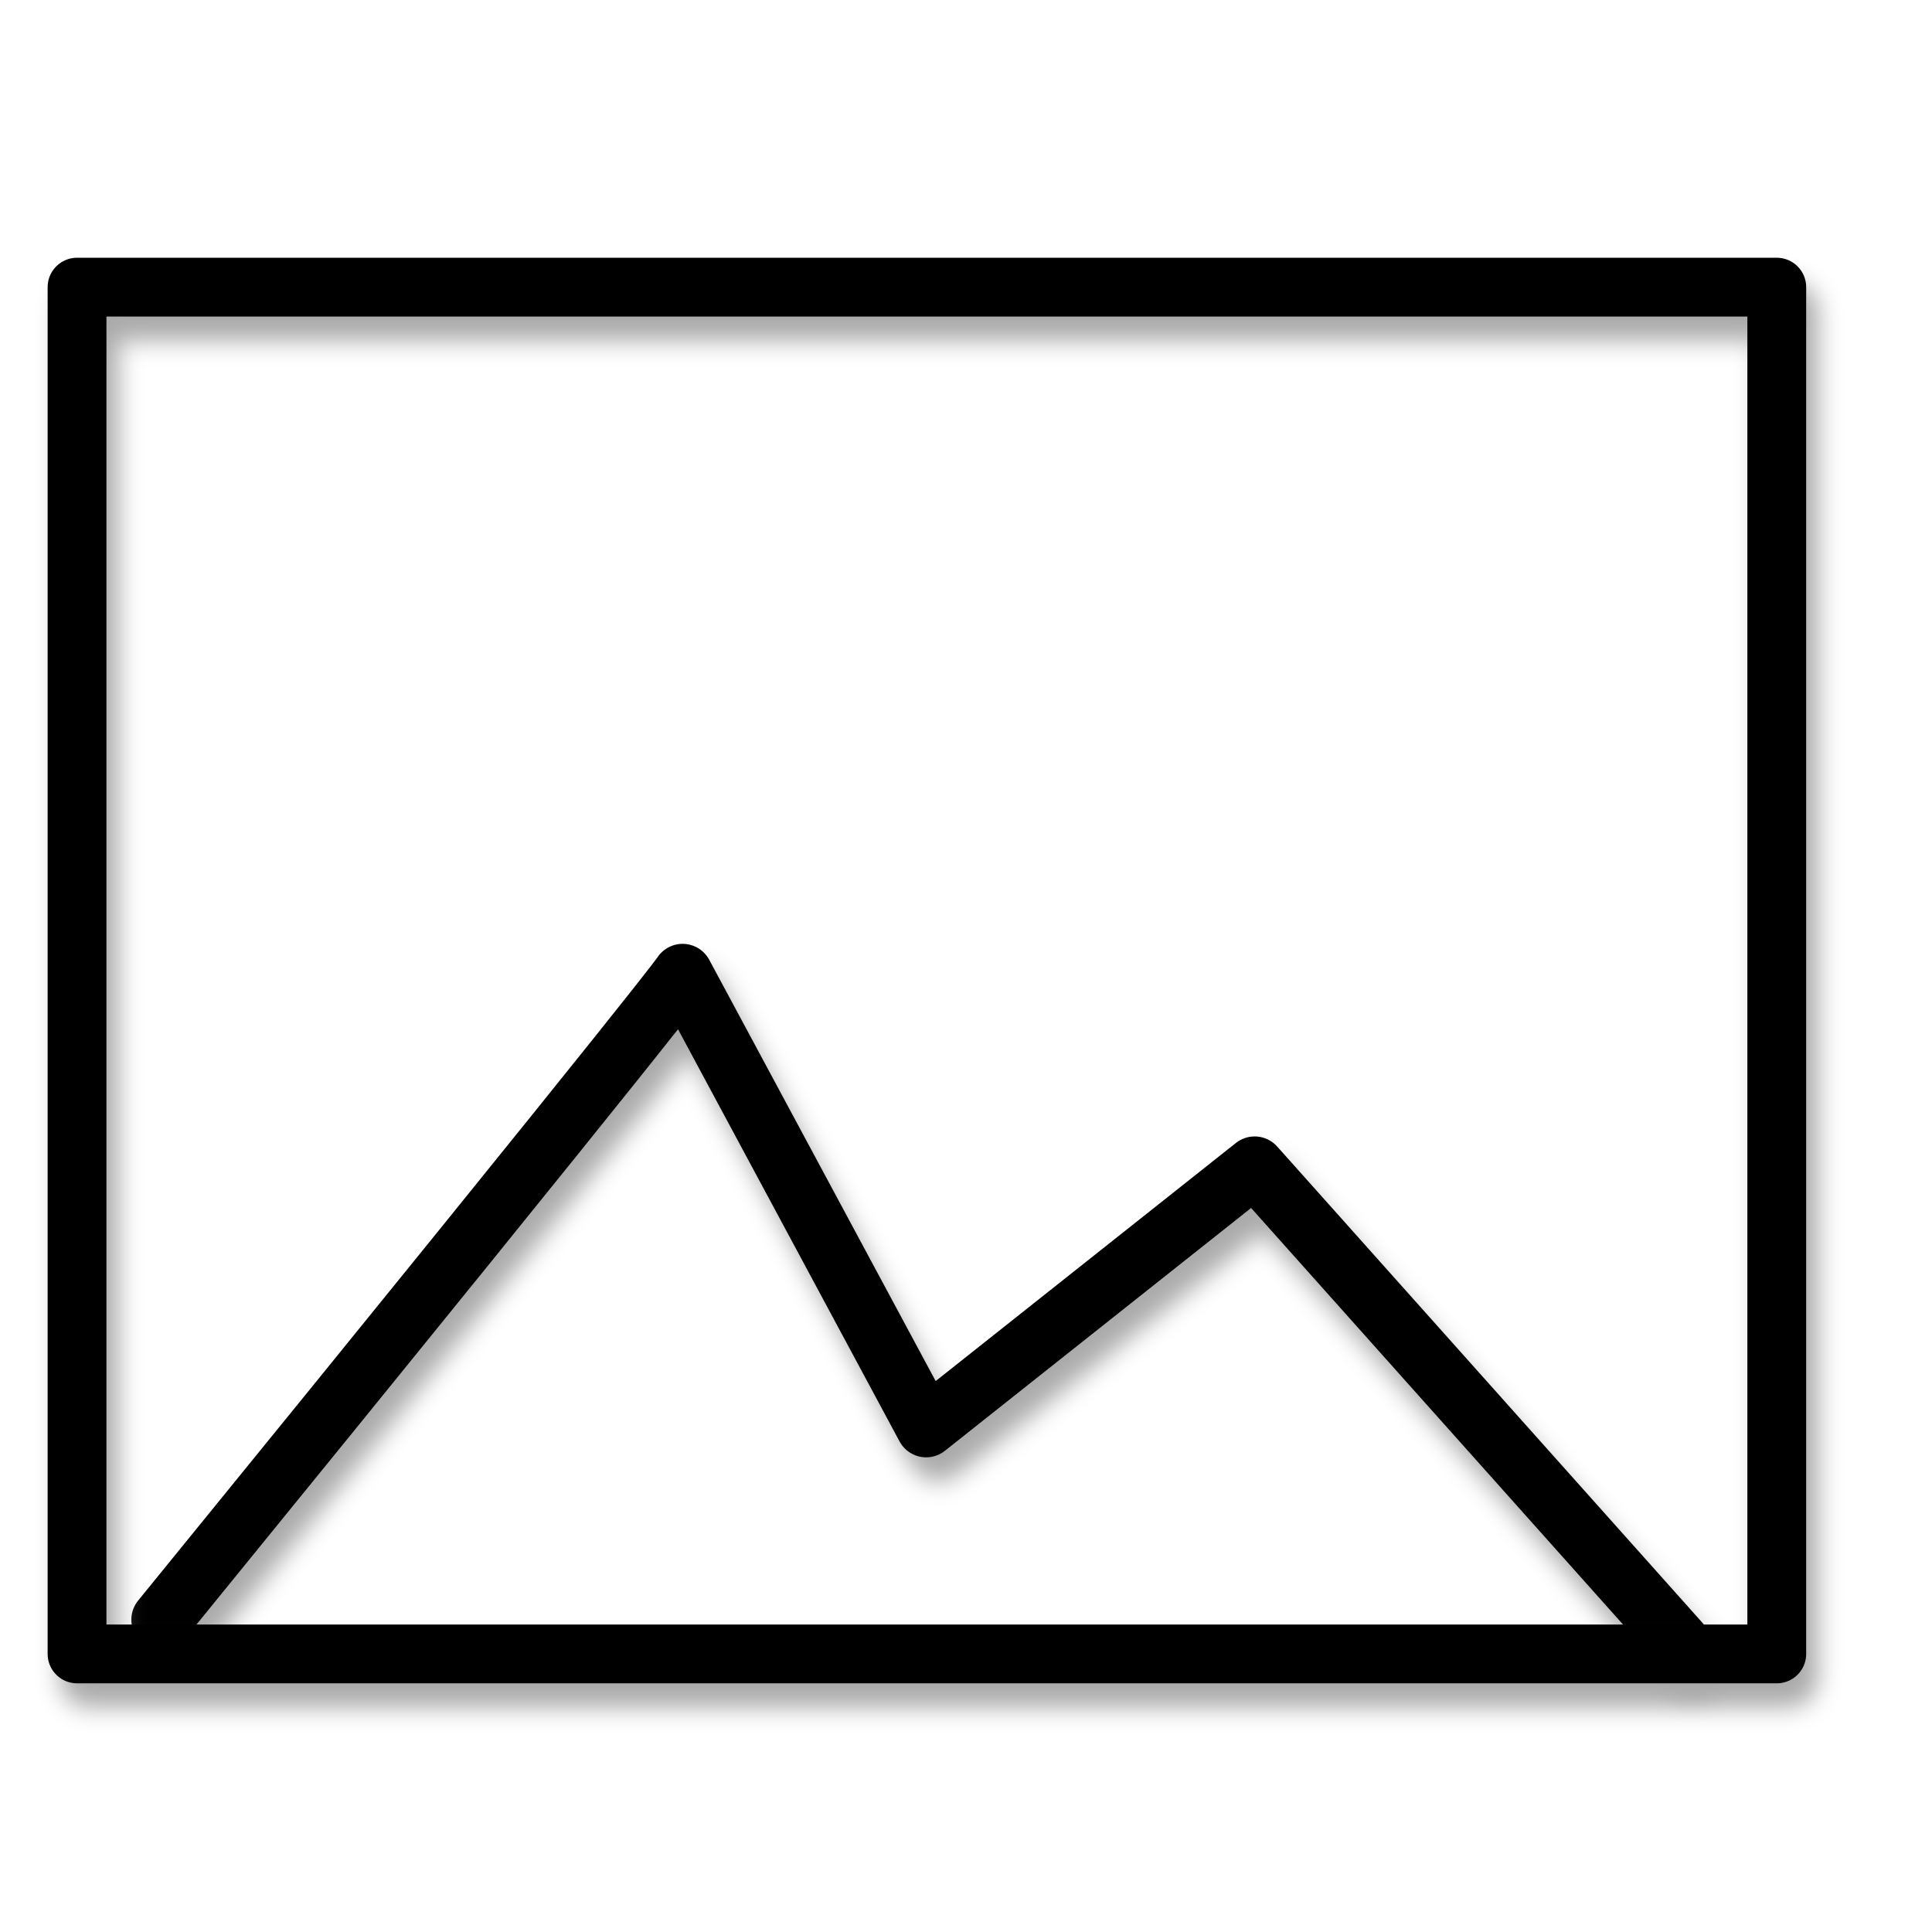
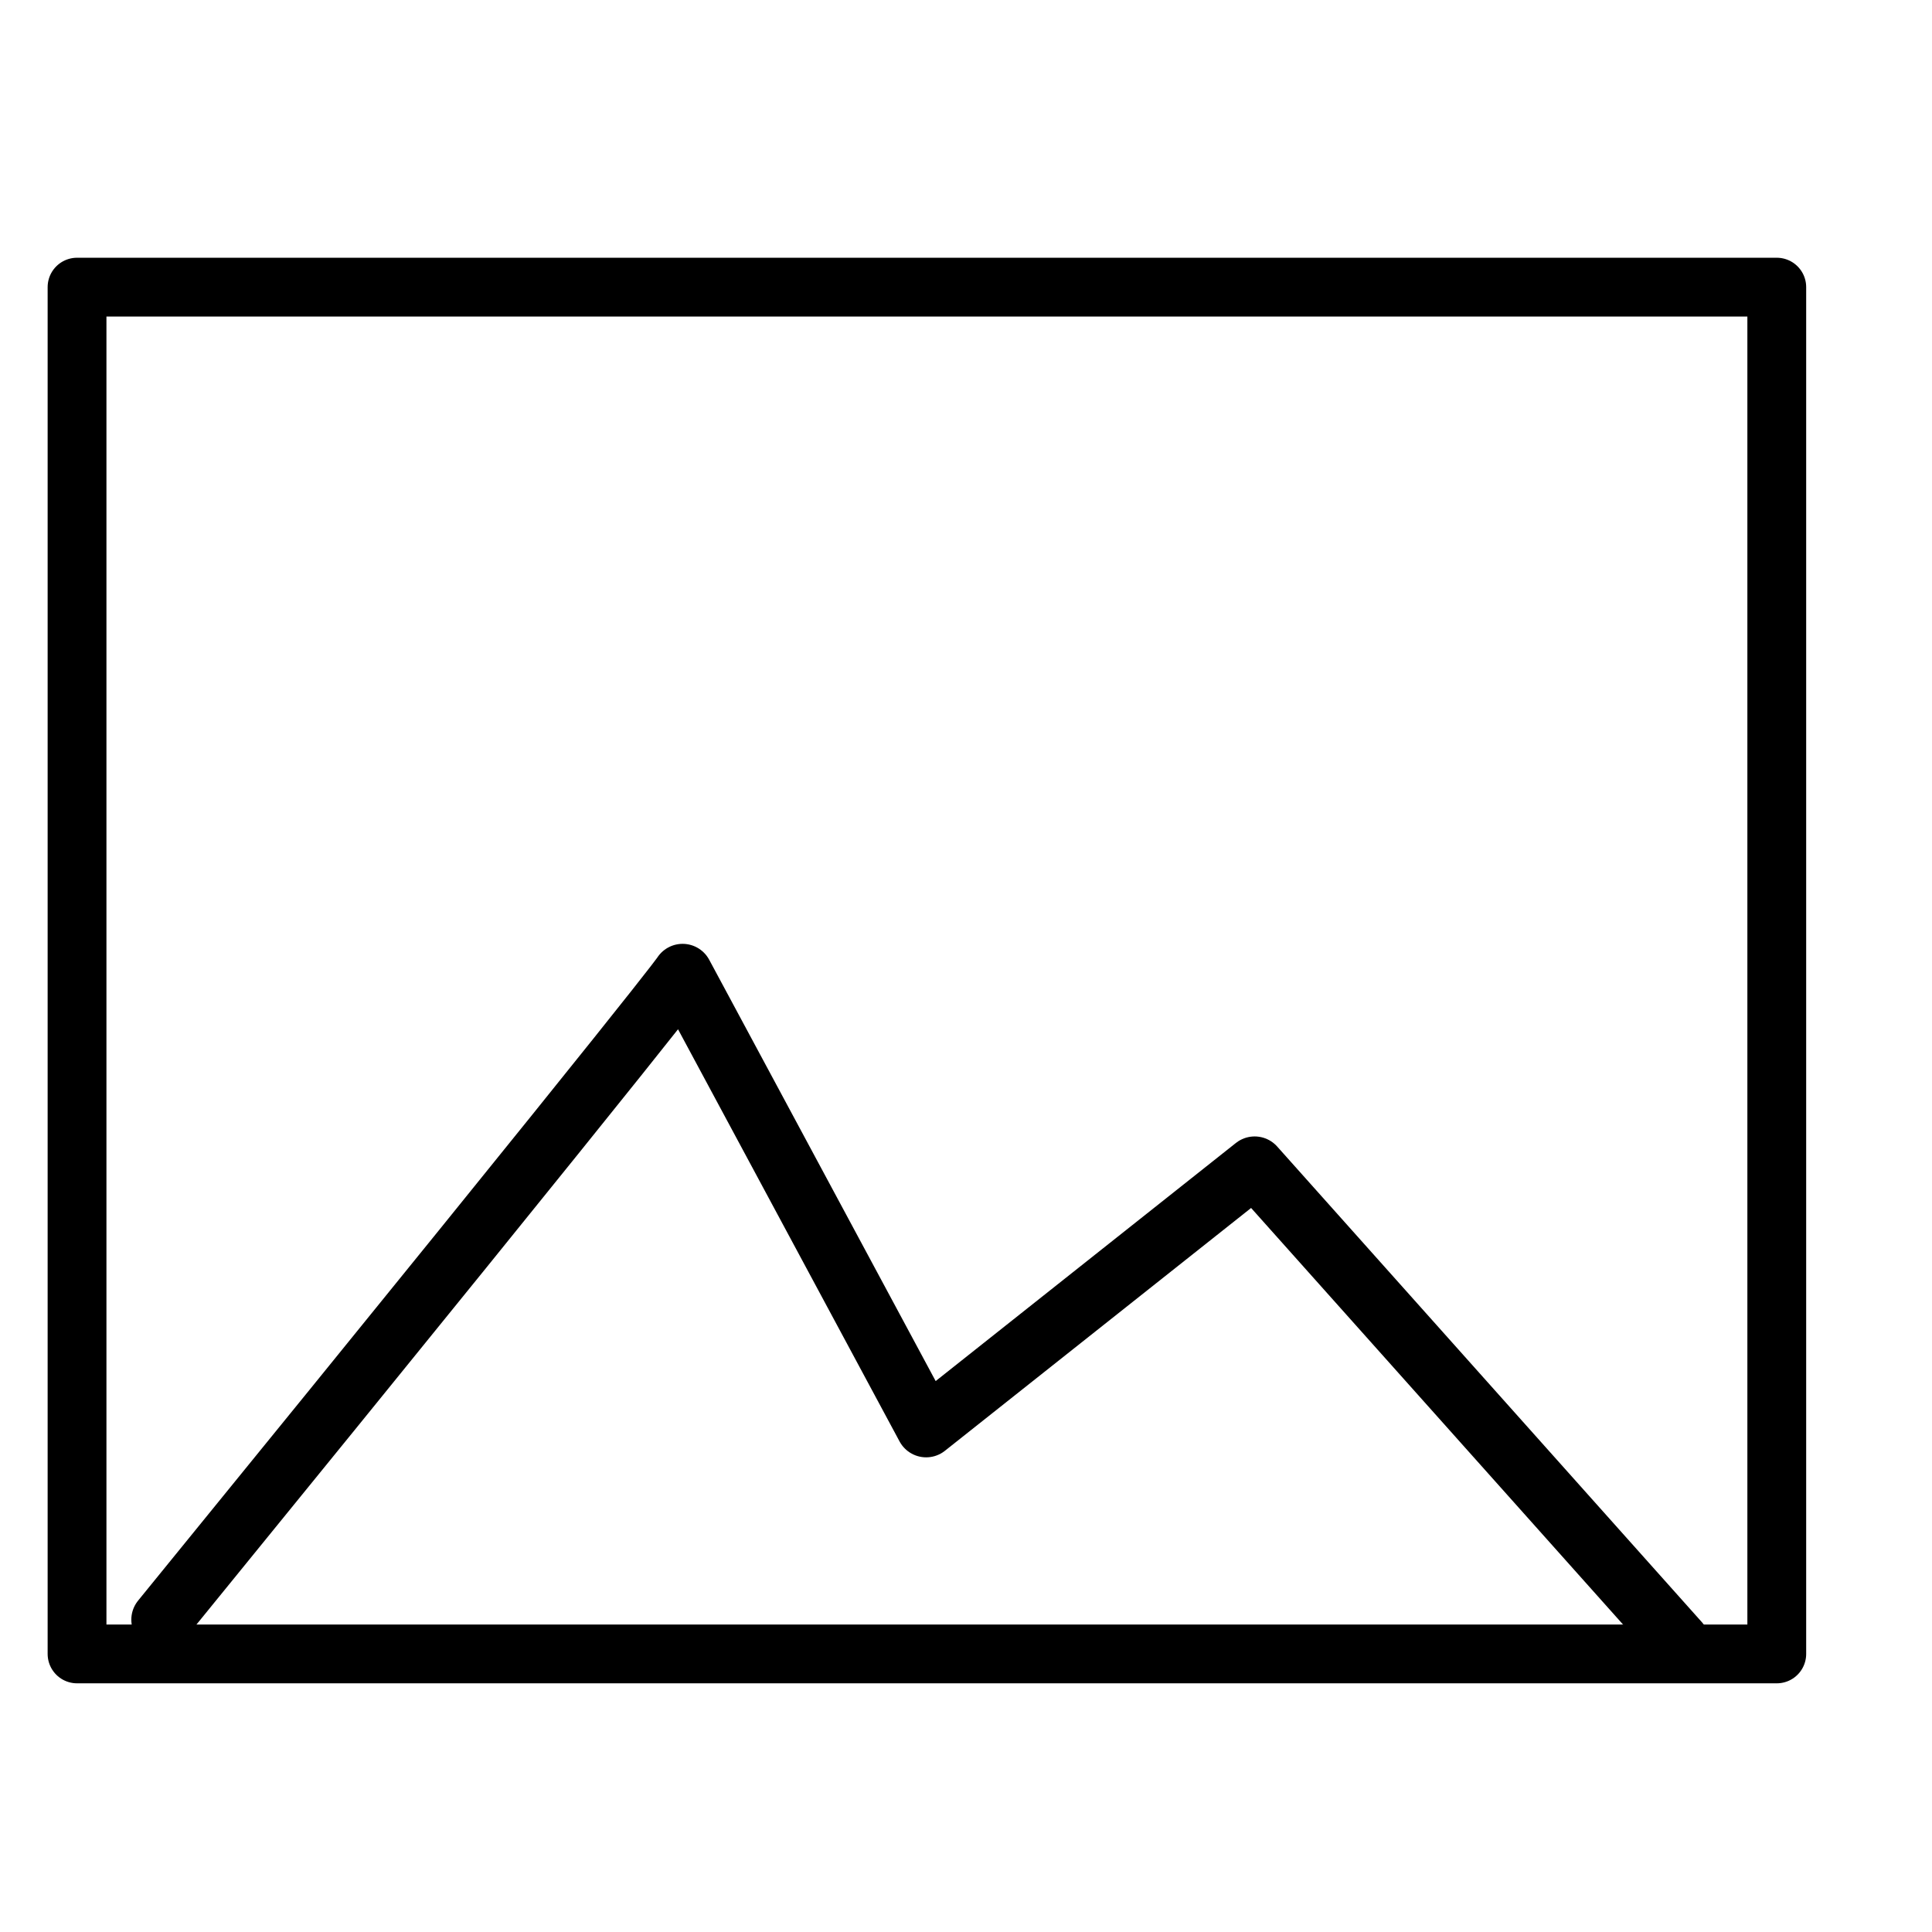
<svg xmlns="http://www.w3.org/2000/svg" version="1.1" id="svg1" width="32" height="32" viewBox="0 0 32 32" xml:space="preserve">
  <defs id="defs1">
    <clipPath clipPathUnits="userSpaceOnUse" id="clipPath8">
      <rect style="fill:#ff0000;fill-opacity:1;stroke:#000000;stroke-width:0;stroke-linecap:round;stroke-linejoin:round;stroke-dasharray:none;stroke-opacity:1;paint-order:stroke fill markers" id="rect9" width="7.231" height="6.036" x="16.053" y="14.262" />
    </clipPath>
    <filter style="color-interpolation-filters:sRGB;" id="filter3" x="-0.039" y="-0.089" width="1.086" height="1.213">
      <feFlood result="flood" in="SourceGraphic" flood-opacity="1" flood-color="rgb(170,170,170)" id="feFlood2" />
      <feGaussianBlur result="blur" in="SourceGraphic" stdDeviation="0.2" id="feGaussianBlur2" />
      <feOffset result="offset" in="blur" dx="0.2" dy="0.4" id="feOffset2" />
      <feComposite result="comp1" operator="in" in="flood" in2="offset" id="feComposite2" />
      <feComposite result="comp2" operator="over" in="SourceGraphic" in2="comp1" id="feComposite3" />
    </filter>
  </defs>
  <g id="g1">
-     <path style="fill:none;stroke:#000000;stroke-width:1;stroke-linecap:round;stroke-linejoin:round;stroke-dasharray:none;stroke-opacity:1;paint-order:stroke fill markers;filter:url(#filter3)" d="M 2.675,26.827 C 11.306,16.227 11.306,16.133 11.306,16.133 l 4.034,7.505 5.441,-4.315 7.036,7.88" id="path1" />
-     <path id="rect5" style="fill:none;stroke:#000000;stroke-width:0.974;stroke-linecap:round;stroke-linejoin:round;paint-order:stroke fill markers;filter:url(#filter3)" d="M 1.276,4.756 H 29.429 V 27.394 H 1.276 Z" />
+     <path style="fill:none;stroke:#000000;stroke-width:1;stroke-linecap:round;stroke-linejoin:round;stroke-dasharray:none;stroke-opacity:1;paint-order:stroke fill markers" d="M 2.675,26.827 C 11.306,16.227 11.306,16.133 11.306,16.133 l 4.034,7.505 5.441,-4.315 7.036,7.88" id="path1" />
+     <path id="rect5" style="fill:none;stroke:#000000;stroke-width:0.974;stroke-linecap:round;stroke-linejoin:round;paint-order:stroke fill markers" d="M 1.276,4.756 H 29.429 V 27.394 H 1.276 Z" />
  </g>
</svg>
